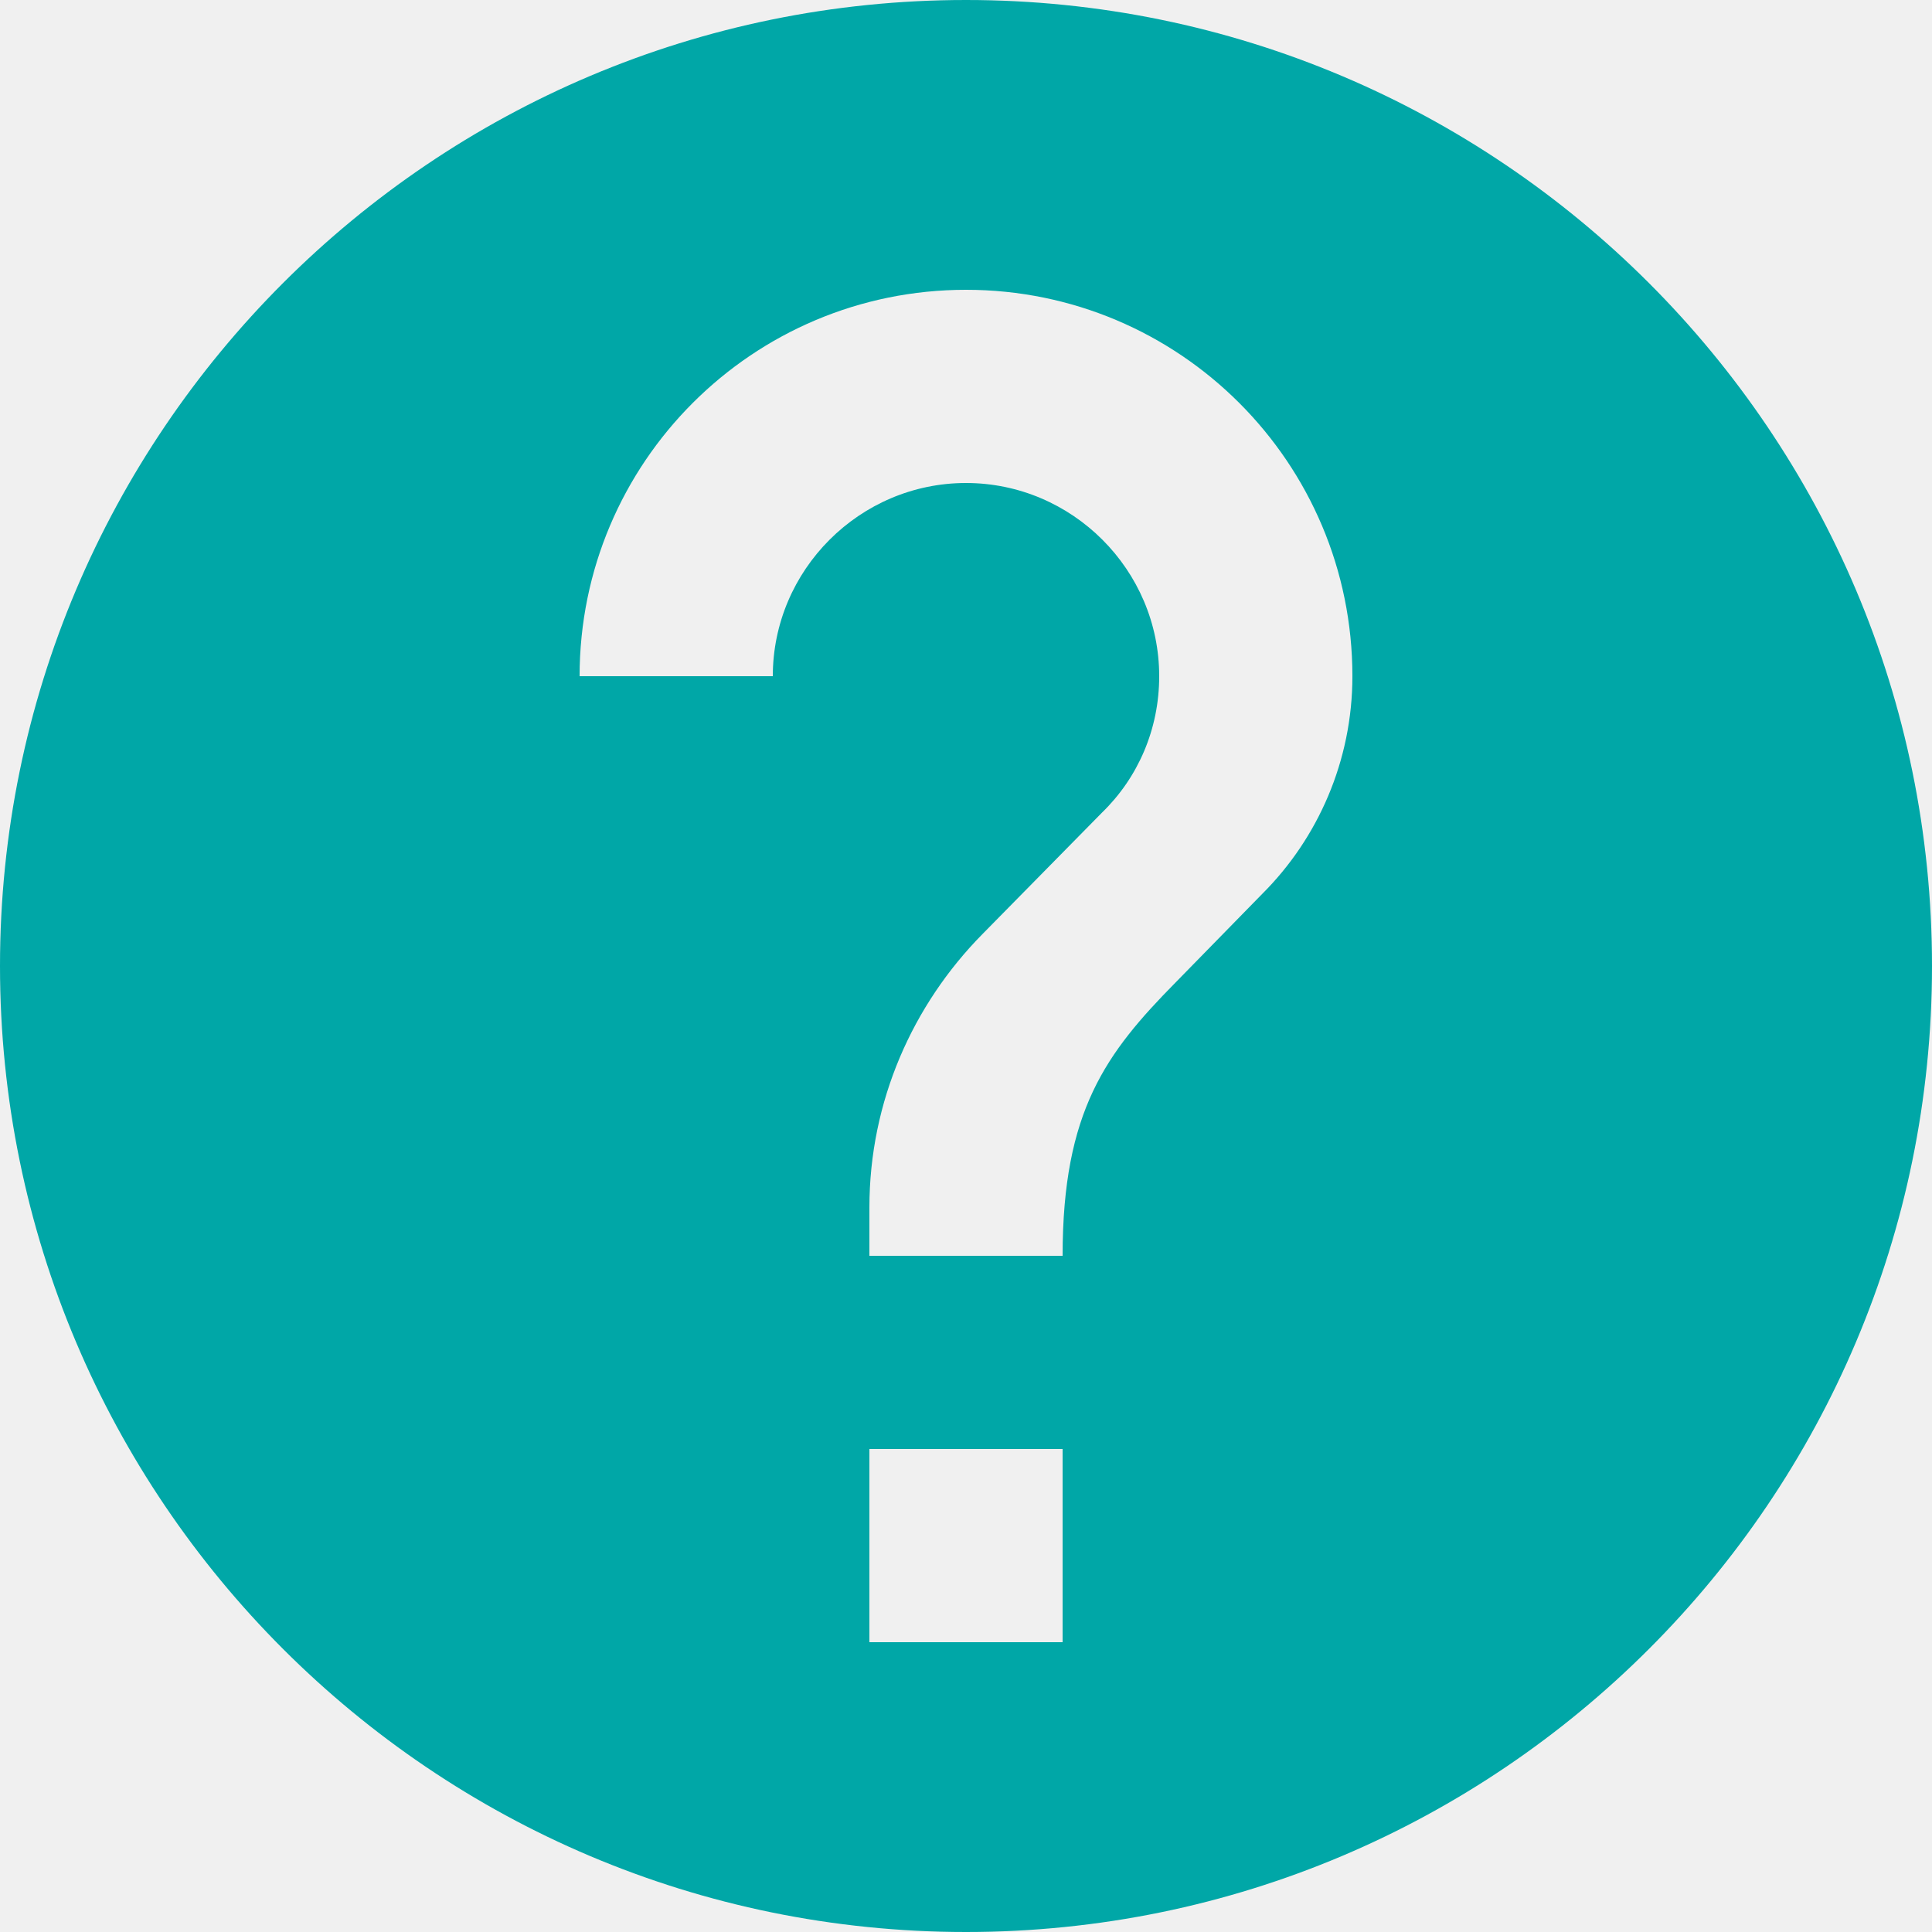
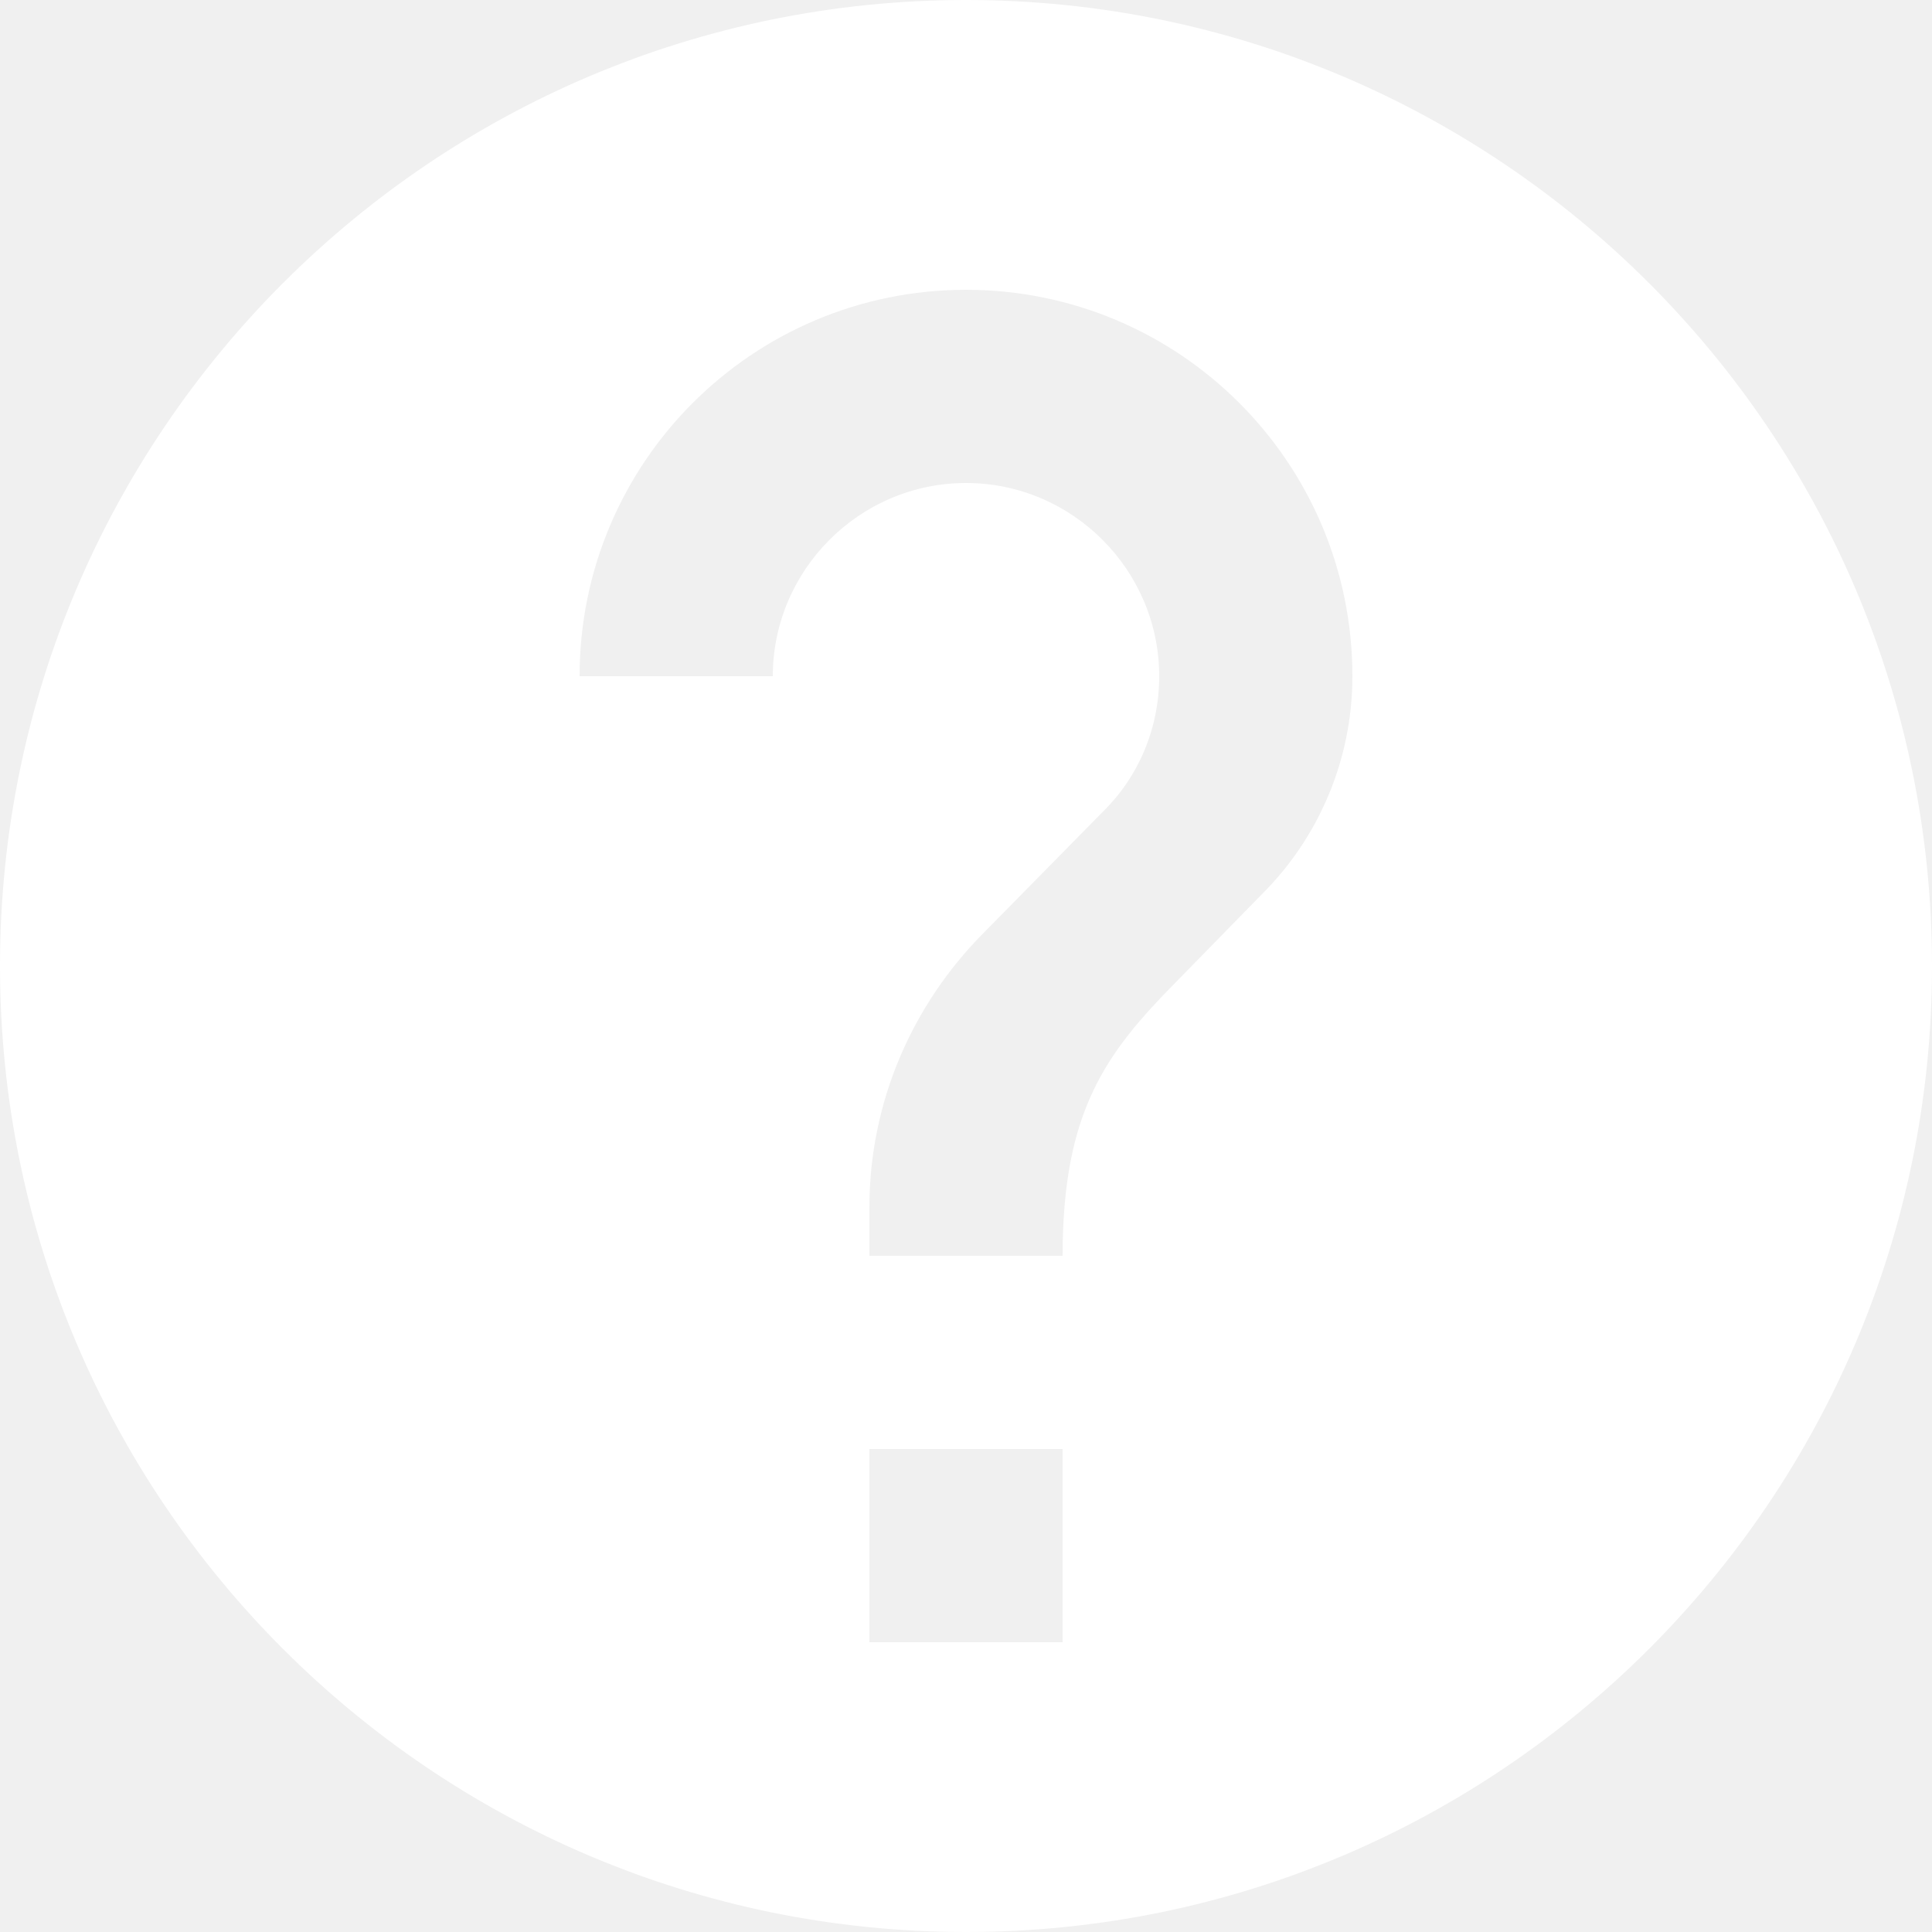
<svg xmlns="http://www.w3.org/2000/svg" width="20" height="20" viewBox="0 0 20 20">
  <g fill="none" fill-rule="evenodd">
    <path d="M-2-2h24v24H-2z" />
-     <path fill="#00A7A7" fill-rule="nonzero" d="M10 0C4.48 0 0 4.48 0 10s4.48 10 10 10 10-4.48 10-10S15.52 0 10 0zm1 17H9v-2h2v2zm2.07-7.75l-.9.92C11.45 10.9 11 11.5 11 13H9v-.5c0-1.1.45-2.1 1.17-2.83l1.24-1.26c.37-.36.59-.86.59-1.41 0-1.1-.9-2-2-2s-2 .9-2 2H6c0-2.21 1.79-4 4-4s4 1.79 4 4c0 .88-.36 1.68-.93 2.25z" />
+     <path fill="#FFF" fill-rule="nonzero" d="M10 0C4.48 0 0 4.48 0 10s4.48 10 10 10 10-4.48 10-10S15.52 0 10 0zm1 17H9v-2h2v2zm2.07-7.75l-.9.92C11.45 10.9 11 11.5 11 13H9v-.5c0-1.1.45-2.1 1.17-2.83l1.24-1.26c.37-.36.59-.86.59-1.41 0-1.1-.9-2-2-2s-2 .9-2 2H6c0-2.21 1.79-4 4-4s4 1.79 4 4c0 .88-.36 1.68-.93 2.25z" />
  </g>
</svg>
